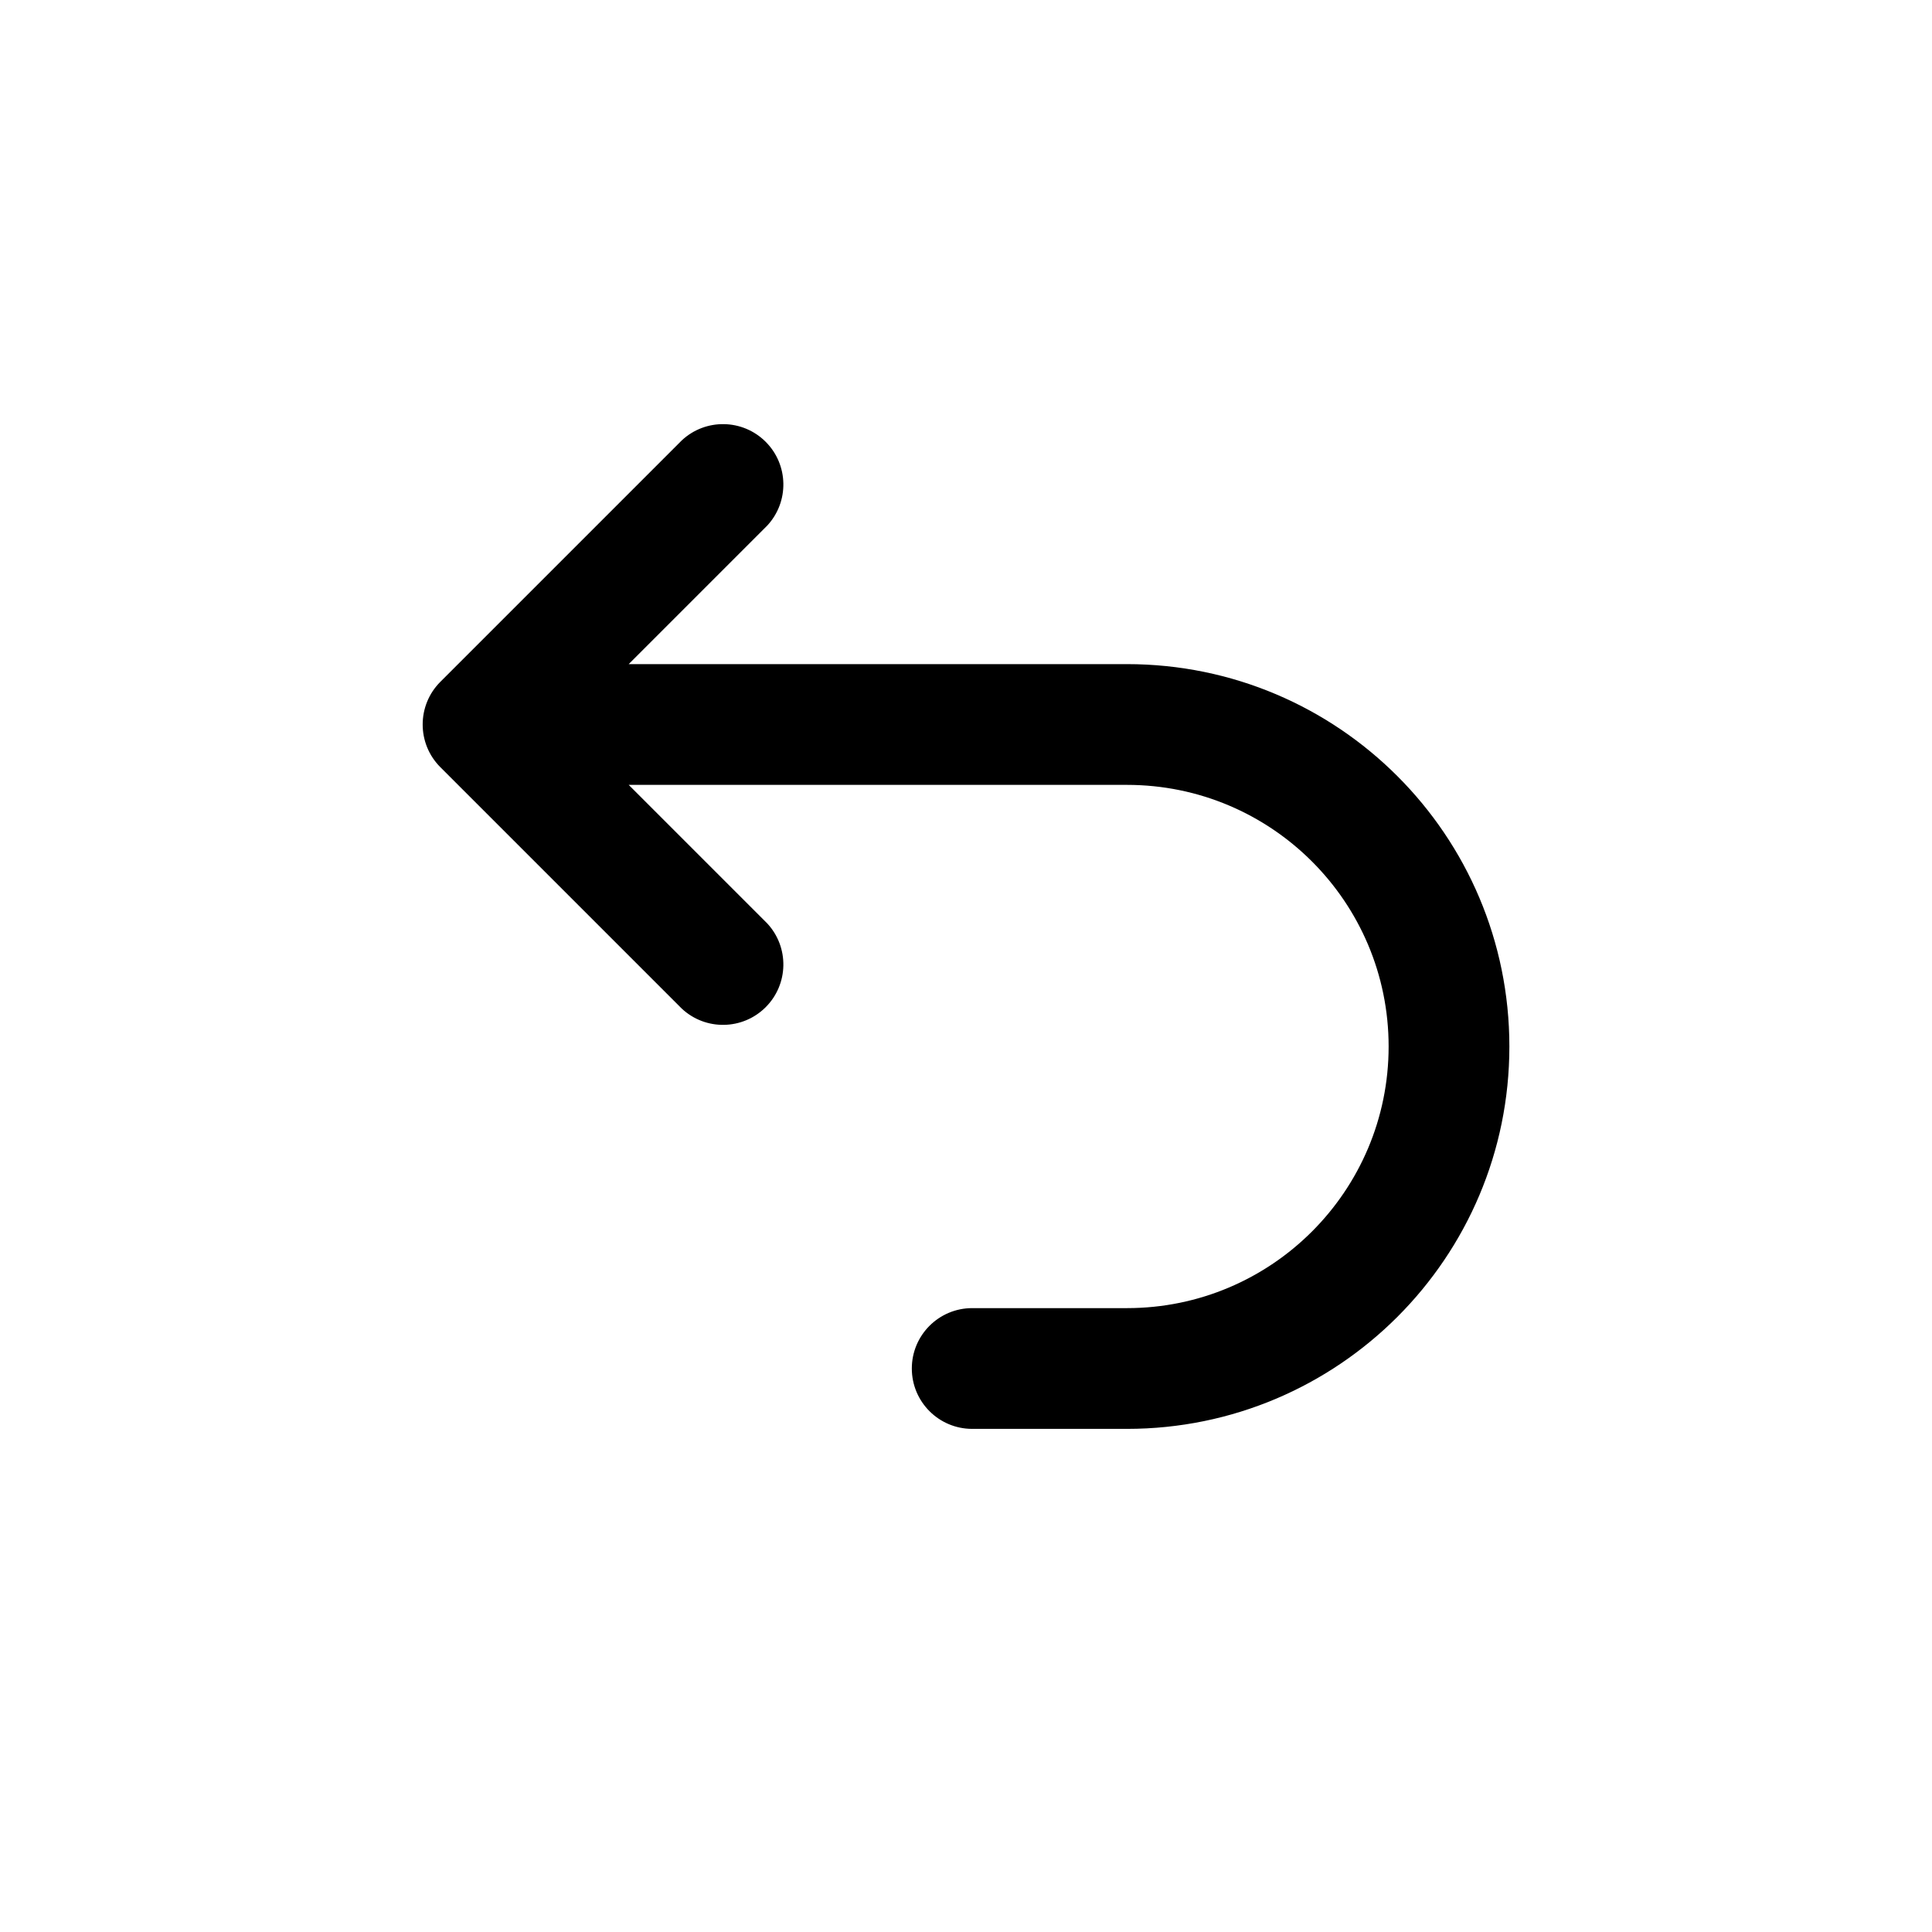
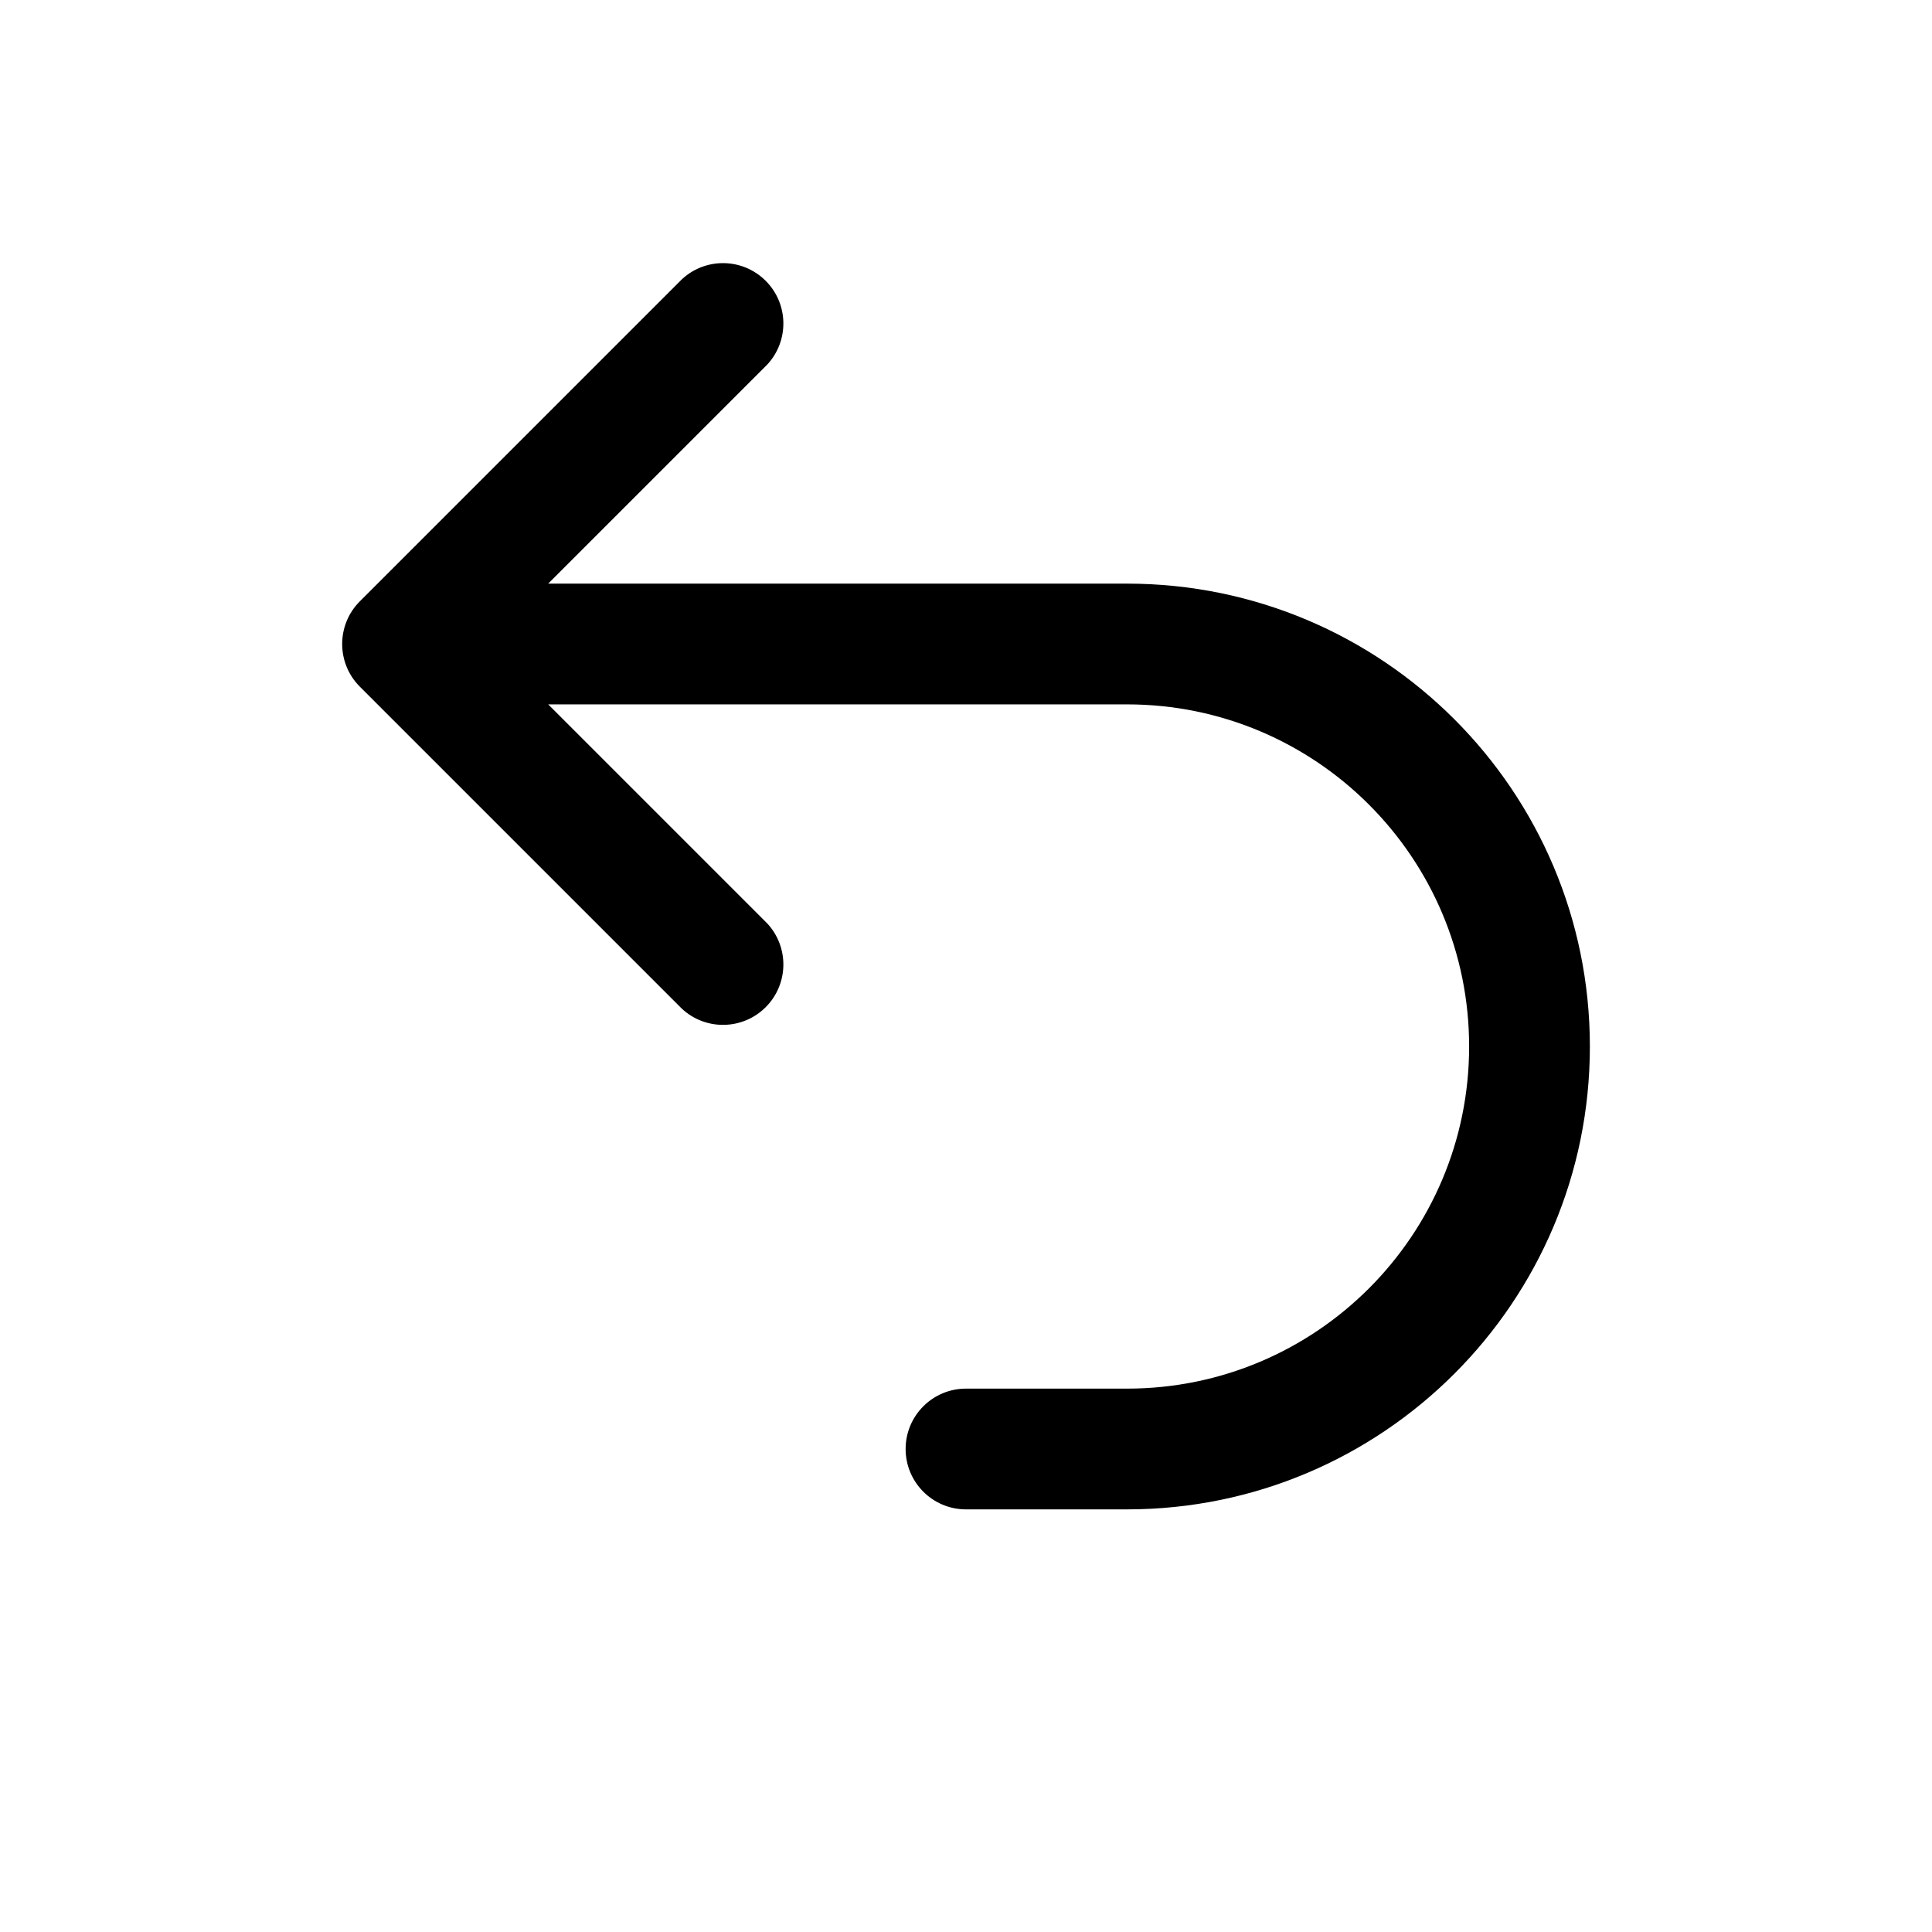
<svg xmlns="http://www.w3.org/2000/svg" viewBox="0 0 24 24">
-   <path d="M9.53 6.53a.75.75 0 0 0-1.06-1.06l-3 3a.75.75 0 0 0 0 1.06l3 3a.75.75 0 0 0 1.06-1.06L7.81 9.75H14a3.25 3.25 0 0 1 0 6.5h-1.923a.75.75 0 0 0 0 1.5H14a4.75 4.75 0 1 0 0-9.5H7.81z" />
+   <path d="M9.53 4.53a.75.75 0 0 0-1.06-1.06l-4 4a.75.75 0 0 0 0 1.06l4 4a.75.75 0 0 0 1.06-1.06L6.81 8.75H14a4.25 4.25 0 0 1 0 8.5h-2a.75.75 0 0 0 0 1.5h2a5.75 5.75 0 0 0 0-11.5H6.81l2.72-2.72Z" />
</svg>
